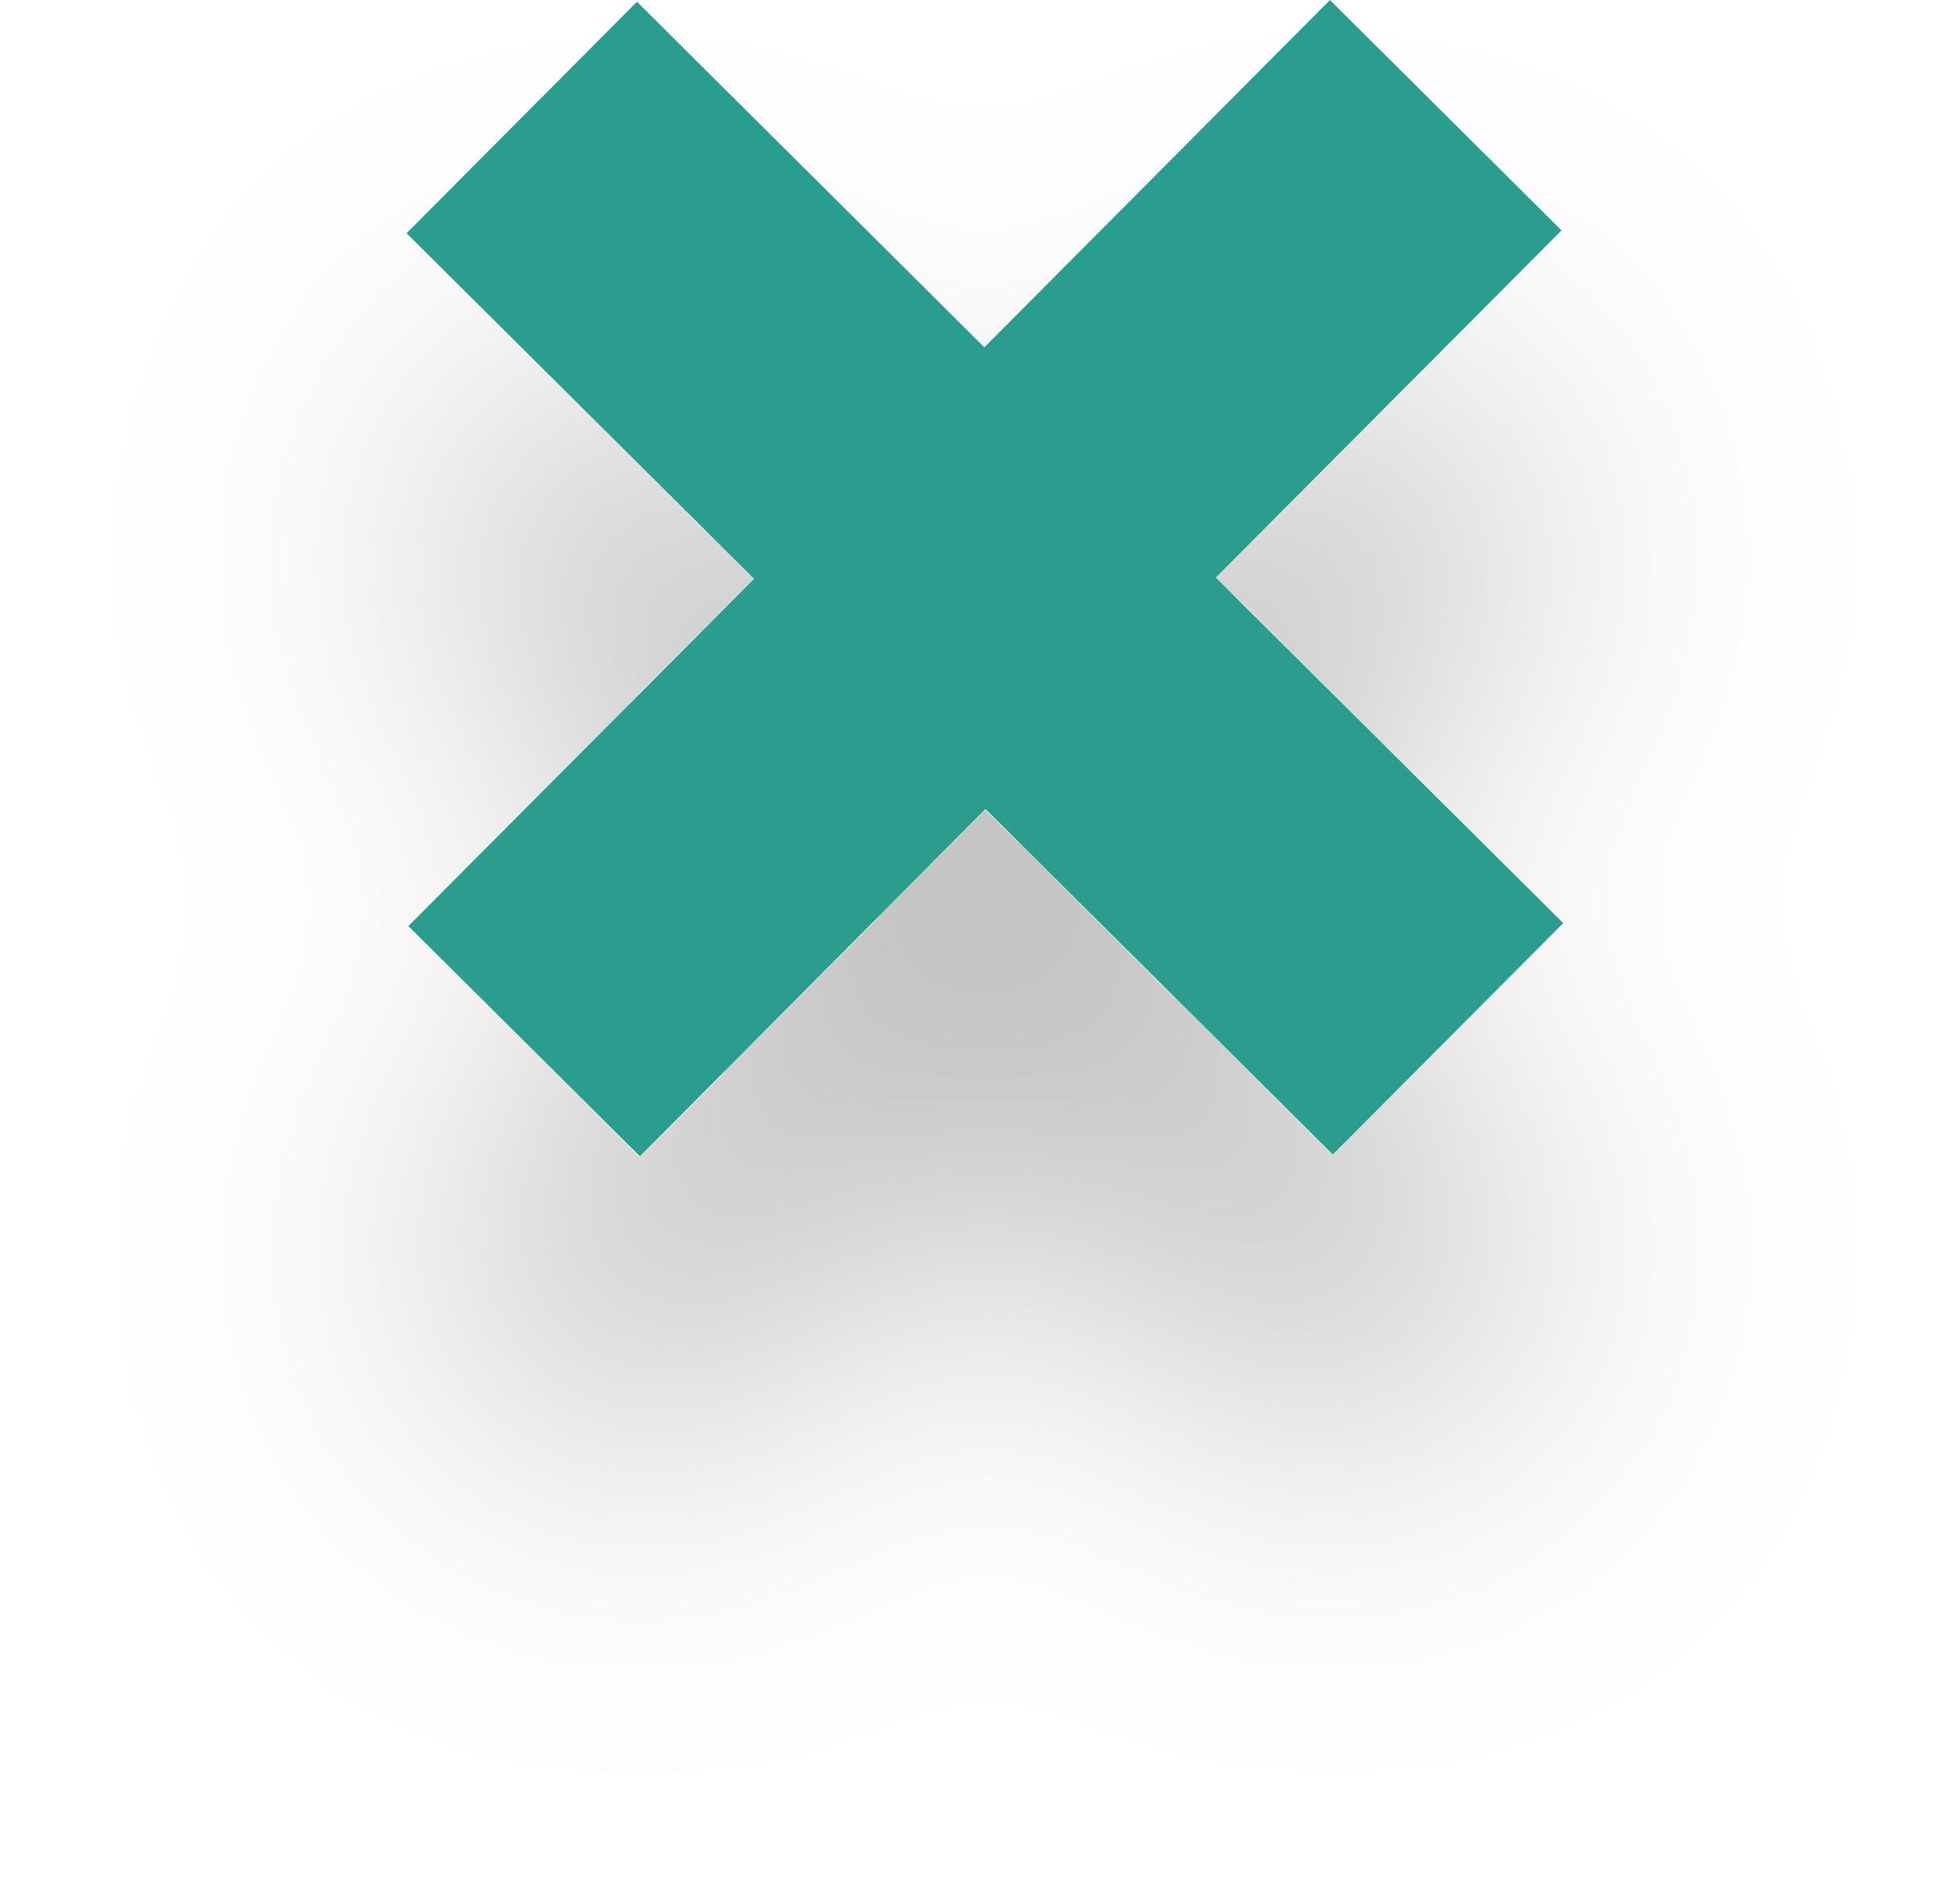
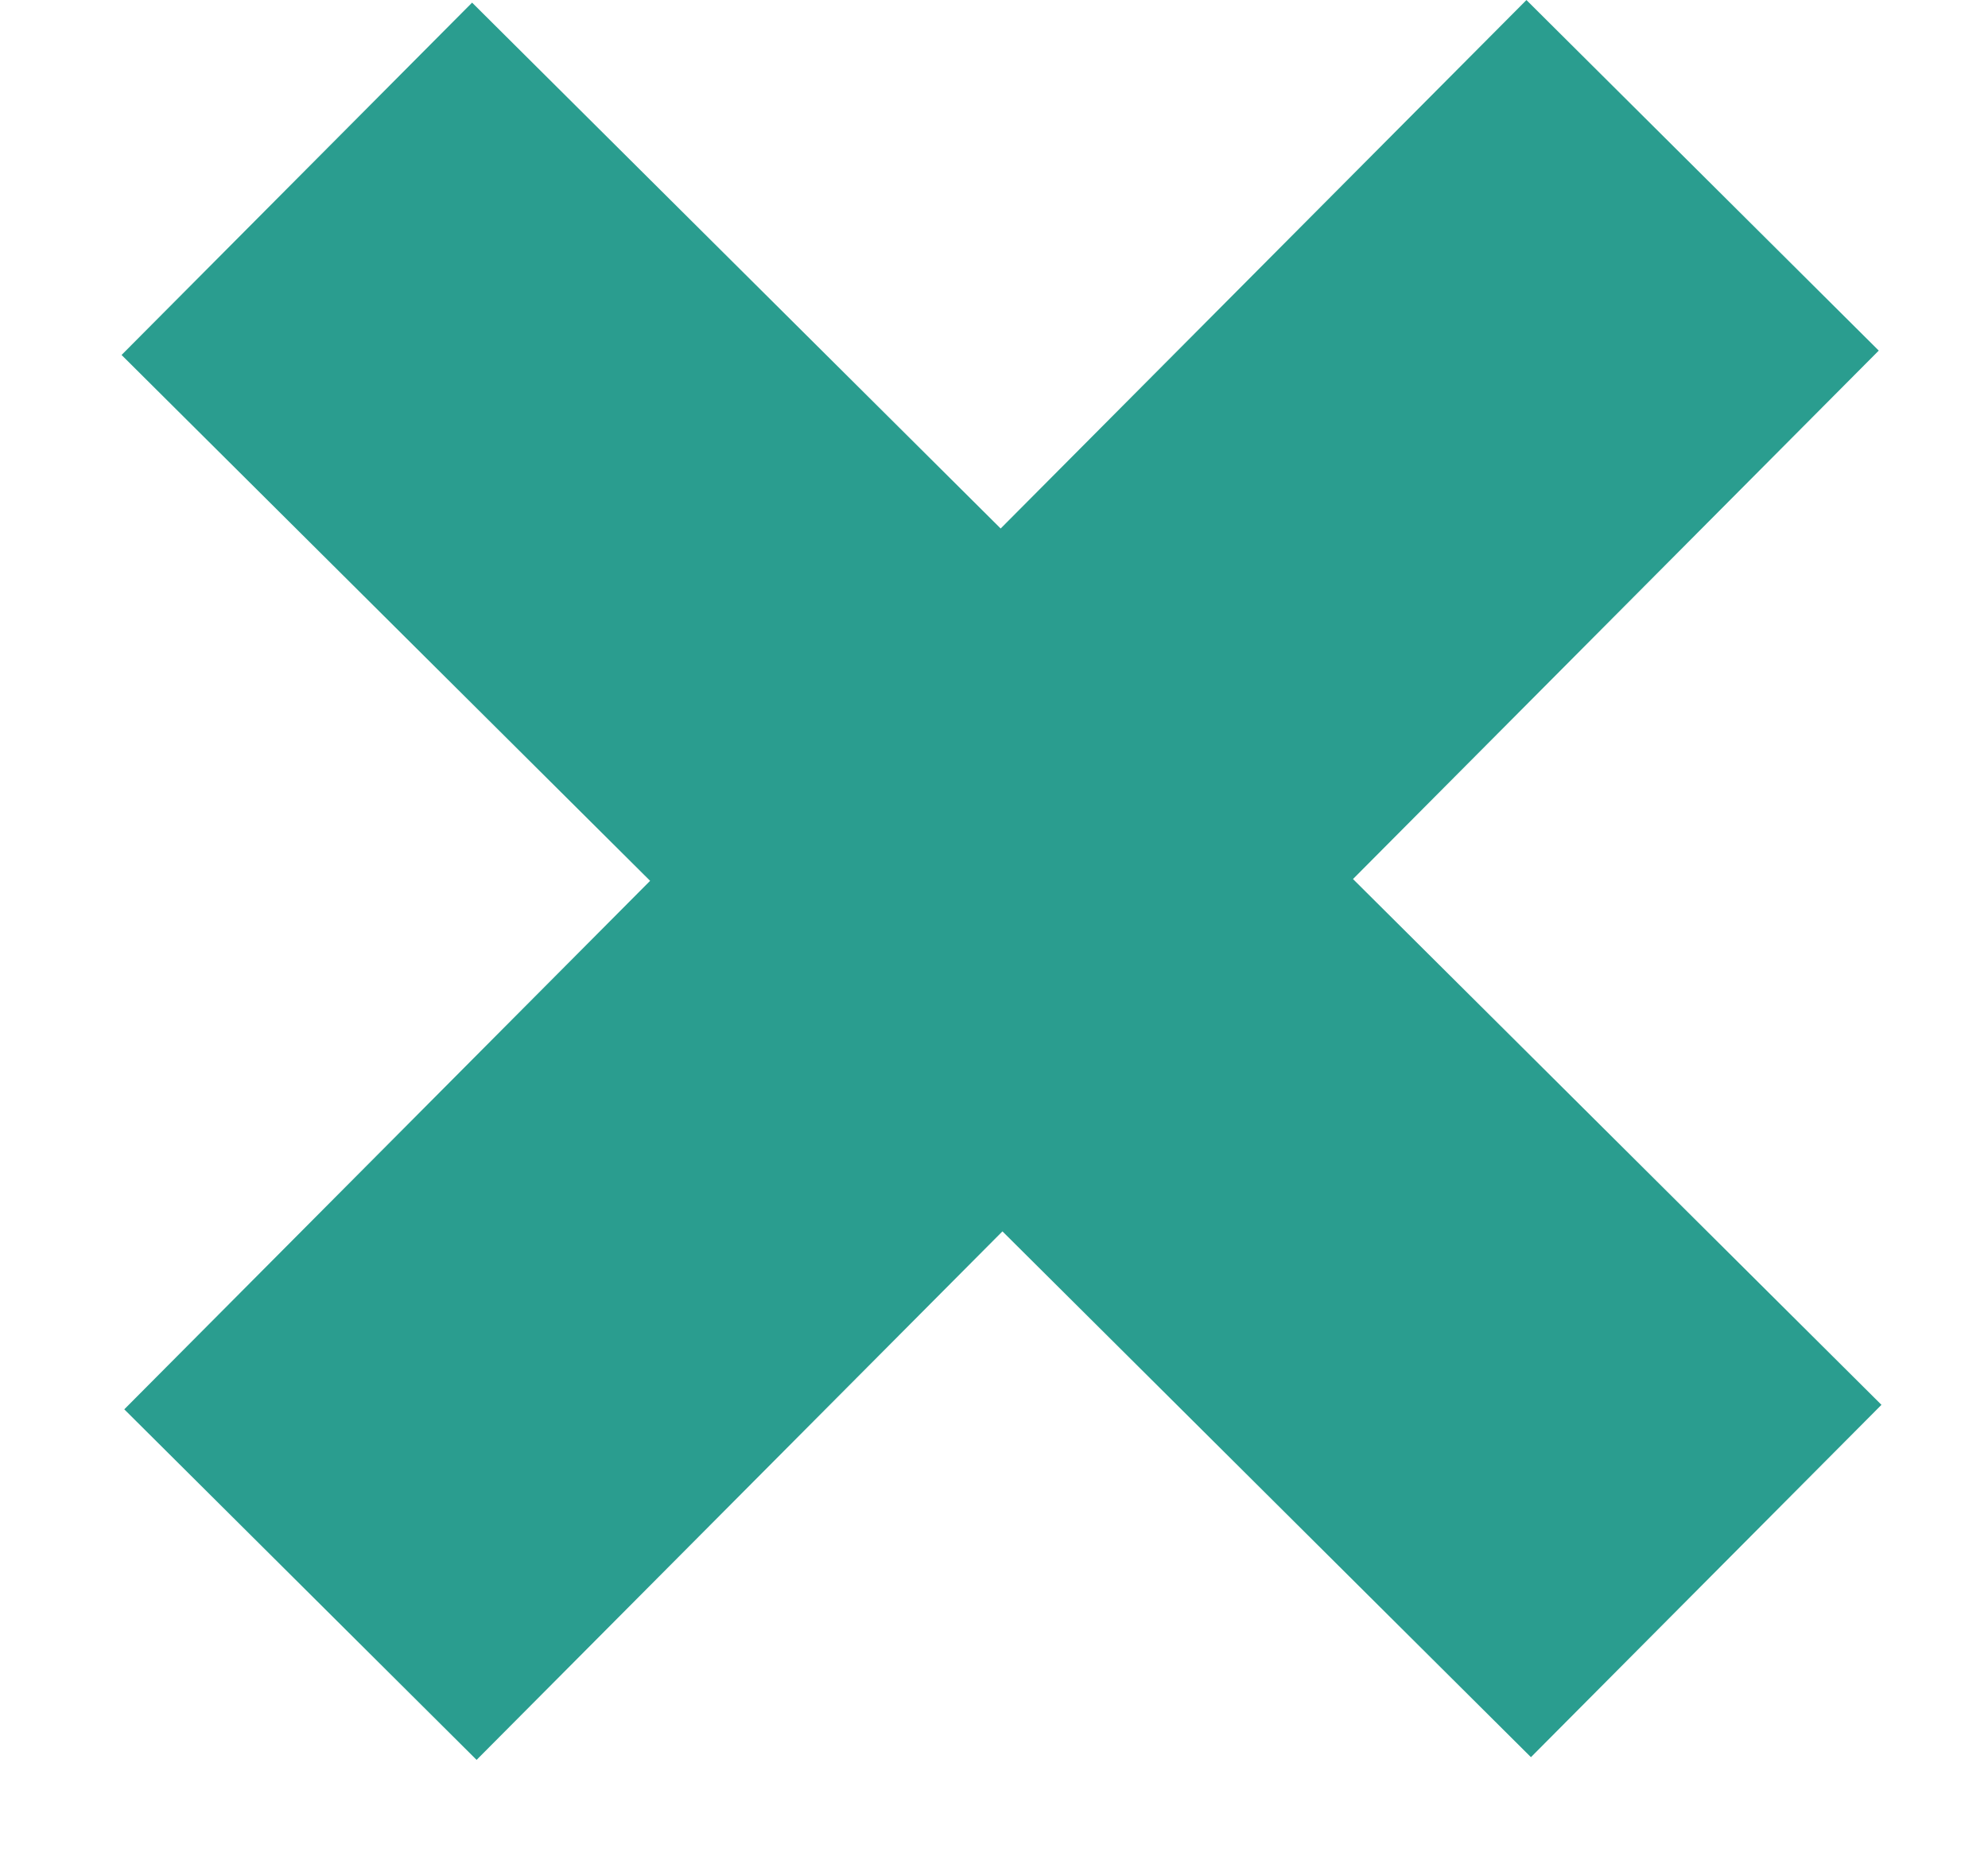
- <svg xmlns="http://www.w3.org/2000/svg" width="24" height="23" viewBox="0 0 24 23" fill="none">
-   <g filter="url(#filter0_d_405:4005)">
-     <line x1="17.703" y1="1.411" x2="6.418" y2="12.753" stroke="#2A9D8F" stroke-width="4" />
-     <line x1="17.731" y1="12.724" x2="6.389" y2="1.439" stroke="#2A9D8F" stroke-width="4" />
-   </g>
-   <defs>
-     <filter id="filter0_d_405:4005" x="0.978" y="0" width="22.164" height="22.164" filterUnits="userSpaceOnUse" color-interpolation-filters="sRGB">
-       <feFlood flood-opacity="0" result="BackgroundImageFix" />
-       <feColorMatrix in="SourceAlpha" type="matrix" values="0 0 0 0 0 0 0 0 0 0 0 0 0 0 0 0 0 0 127 0" result="hardAlpha" />
-       <feOffset dy="4" />
-       <feGaussianBlur stdDeviation="2" />
-       <feComposite in2="hardAlpha" operator="out" />
-       <feColorMatrix type="matrix" values="0 0 0 0 0 0 0 0 0 0 0 0 0 0 0 0 0 0 0.25 0" />
-       <feBlend mode="normal" in2="BackgroundImageFix" result="effect1_dropShadow_405:4005" />
-       <feBlend mode="normal" in="SourceGraphic" in2="effect1_dropShadow_405:4005" result="shape" />
-     </filter>
-   </defs>
+ <svg xmlns="http://www.w3.org/2000/svg" width="16" height="15" viewBox="0 0 16 15" fill="none">
+   <line x1="13.703" y1="1.411" x2="2.418" y2="12.753" stroke="#2A9D8F" stroke-width="4" />
+   <line x1="13.732" y1="12.724" x2="2.389" y2="1.439" stroke="#2A9D8F" stroke-width="4" />
</svg>
